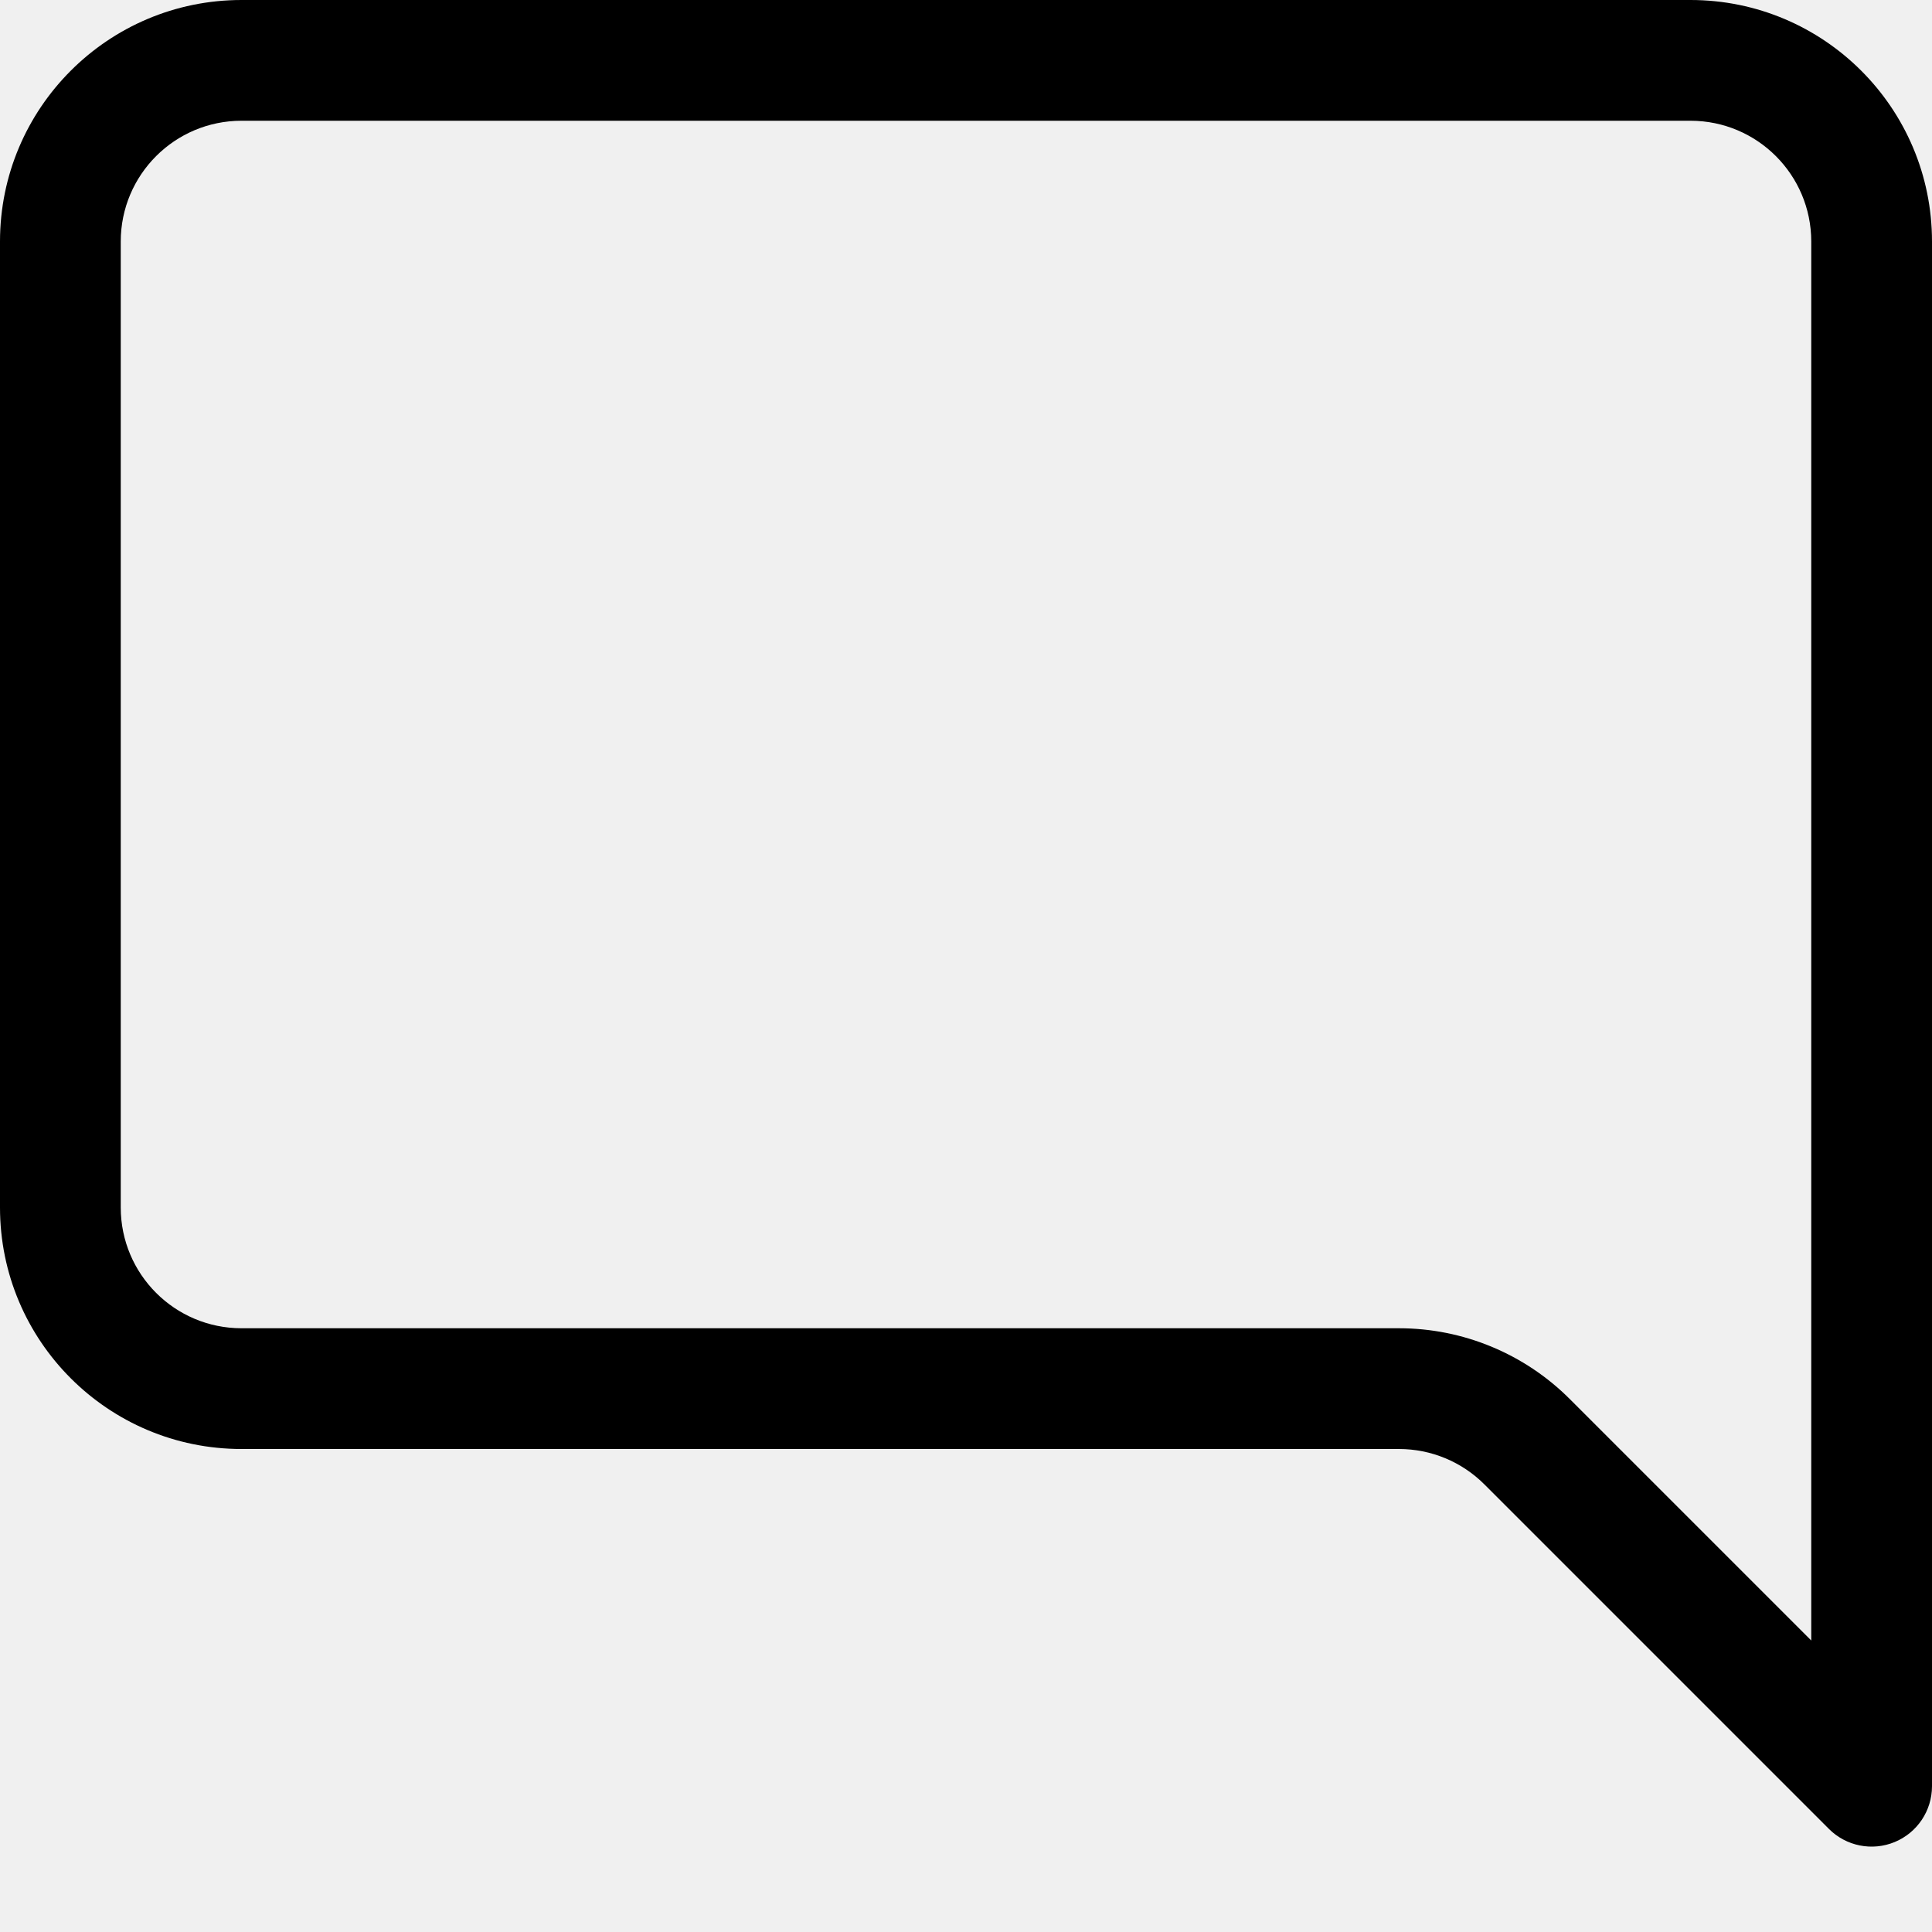
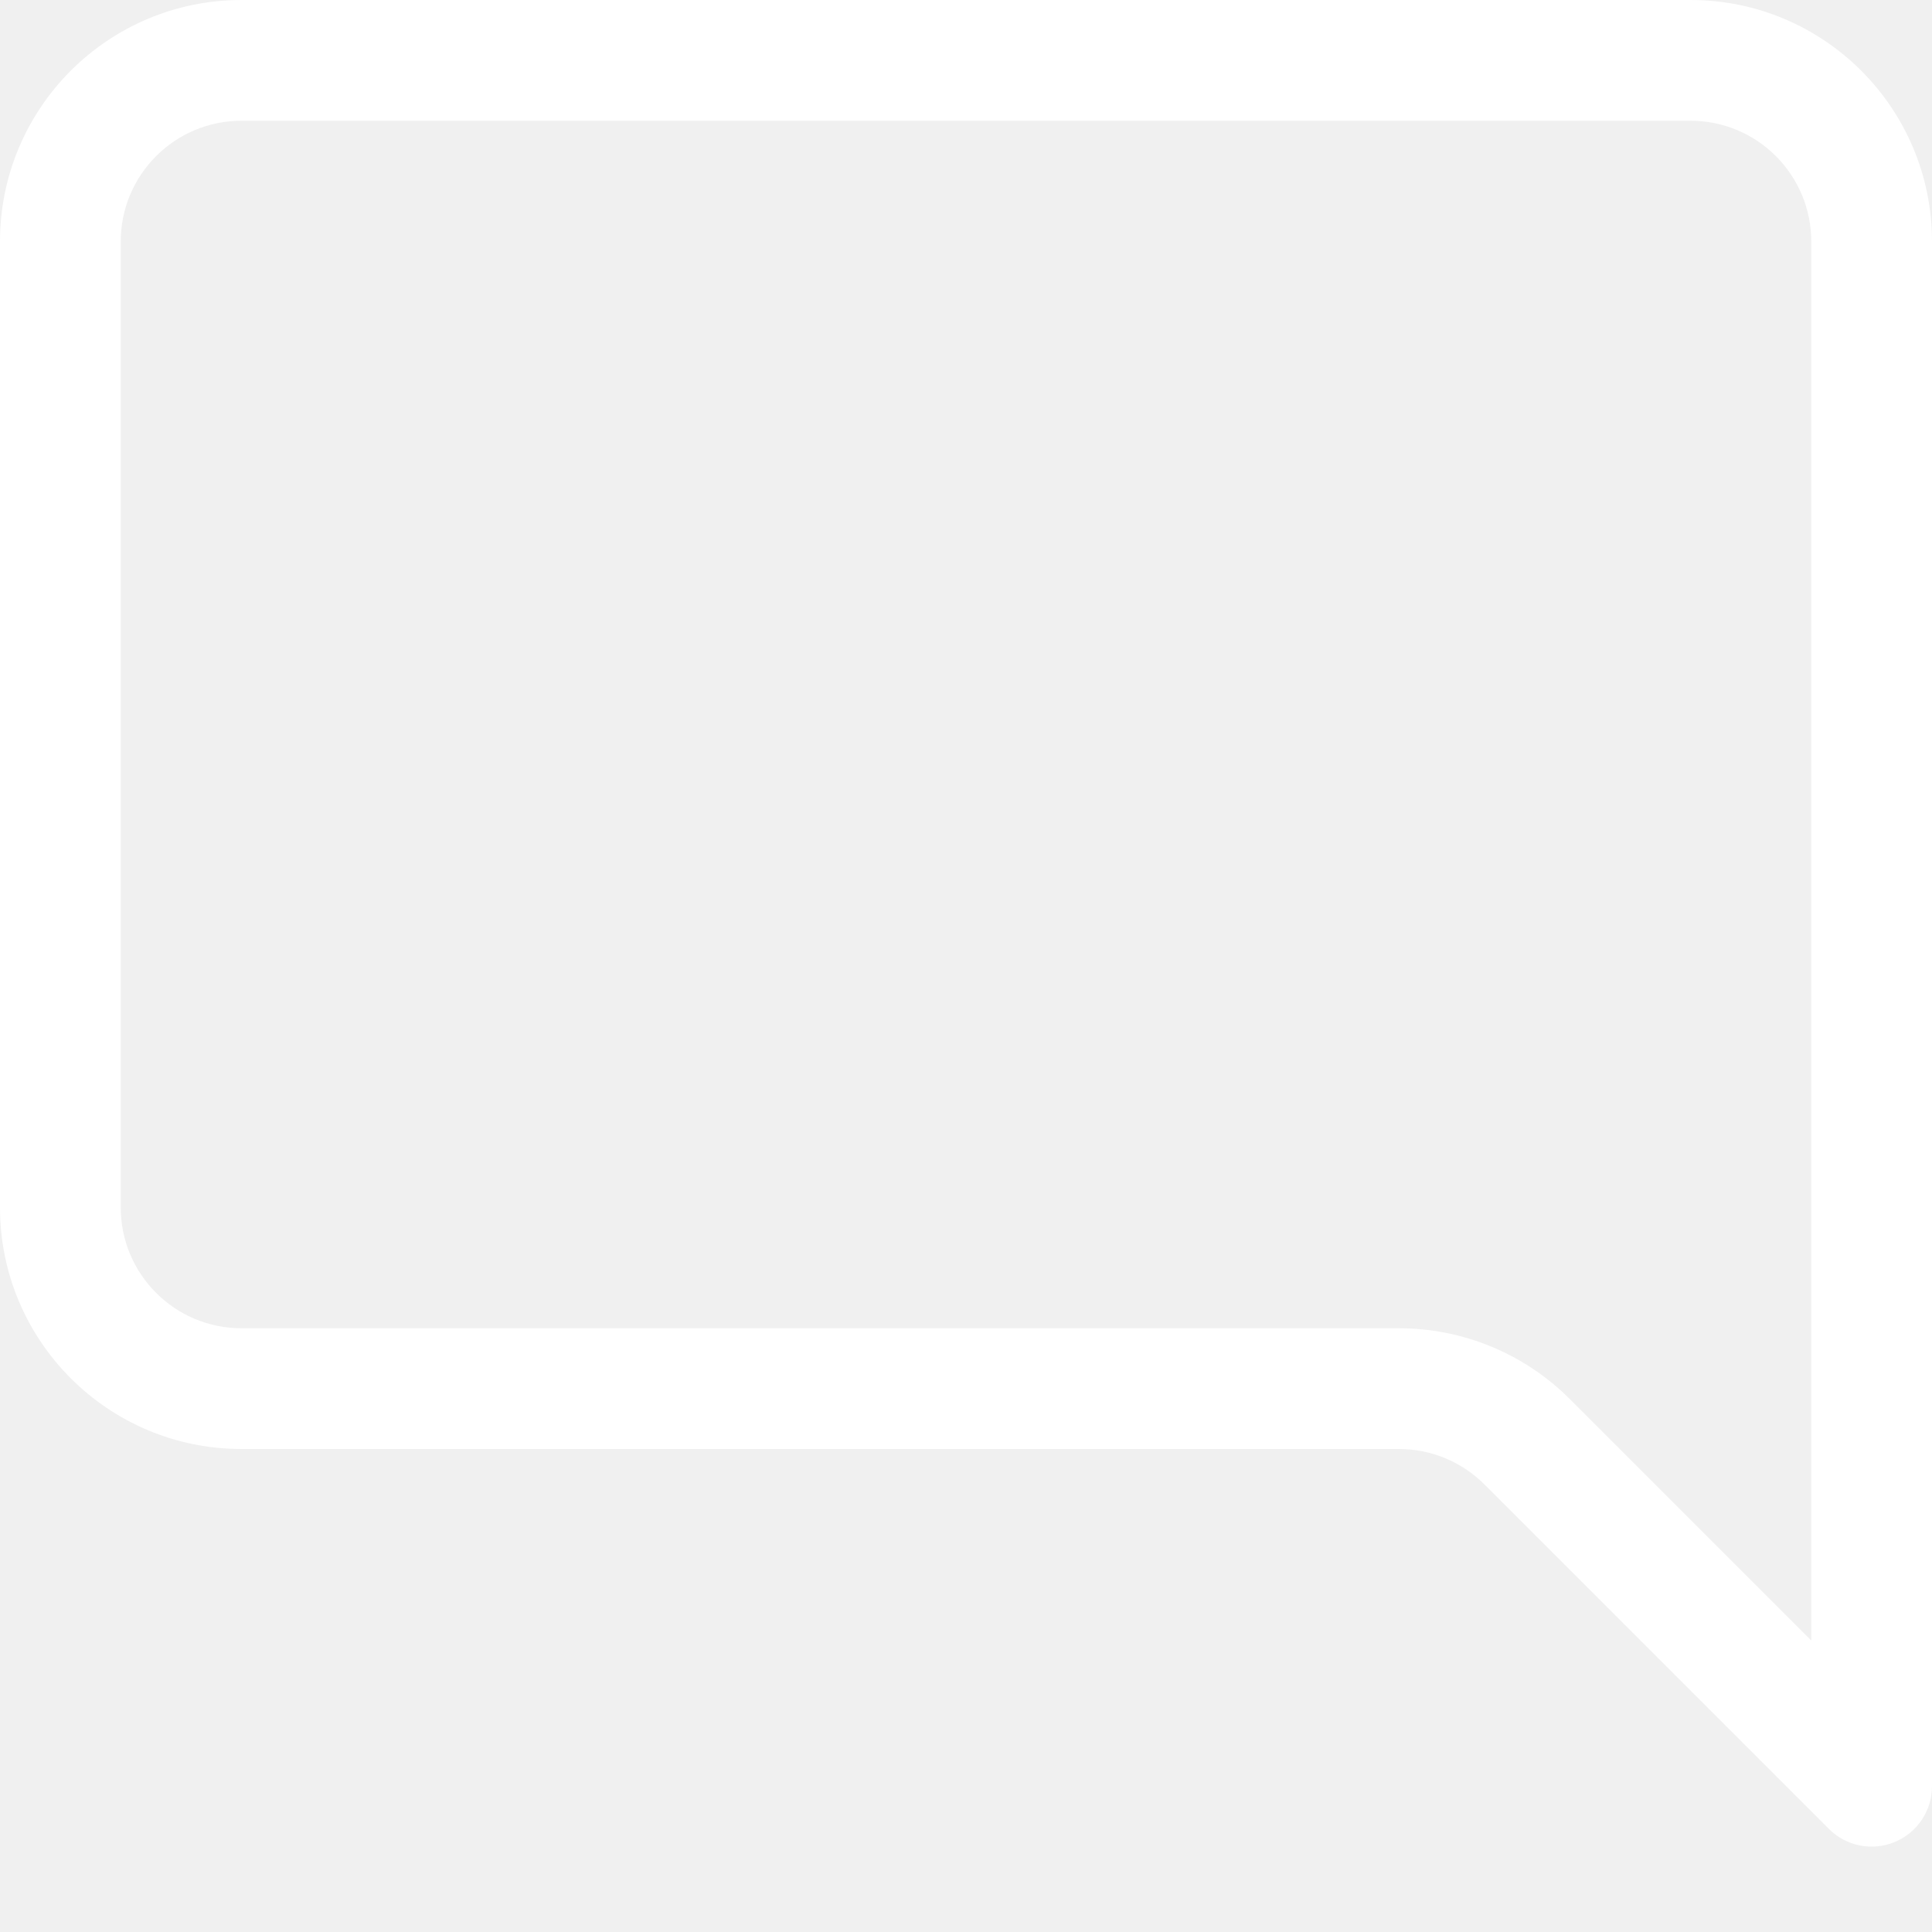
- <svg xmlns="http://www.w3.org/2000/svg" class="bi bi-chat-right" fill="currentColor" height="16" viewBox="0 0 16 16" width="16">
+ <svg xmlns="http://www.w3.org/2000/svg" class="bi bi-chat-right" fill="#fff" height="16" viewBox="0 0 16 16" width="16">
  <path d="M2 1a1 1 0 0 0-1 1v8a1 1 0 0 0 1 1h9.586a2 2 0 0 1 1.414.586l2 2V2a1 1 0 0 0-1-1H2zm12-1a2 2 0 0 1 2 2v12.793a.5.5 0 0 1-.854.353l-2.853-2.853a1 1 0 0 0-.707-.293H2a2 2 0 0 1-2-2V2a2 2 0 0 1 2-2h12z" />
</svg>
